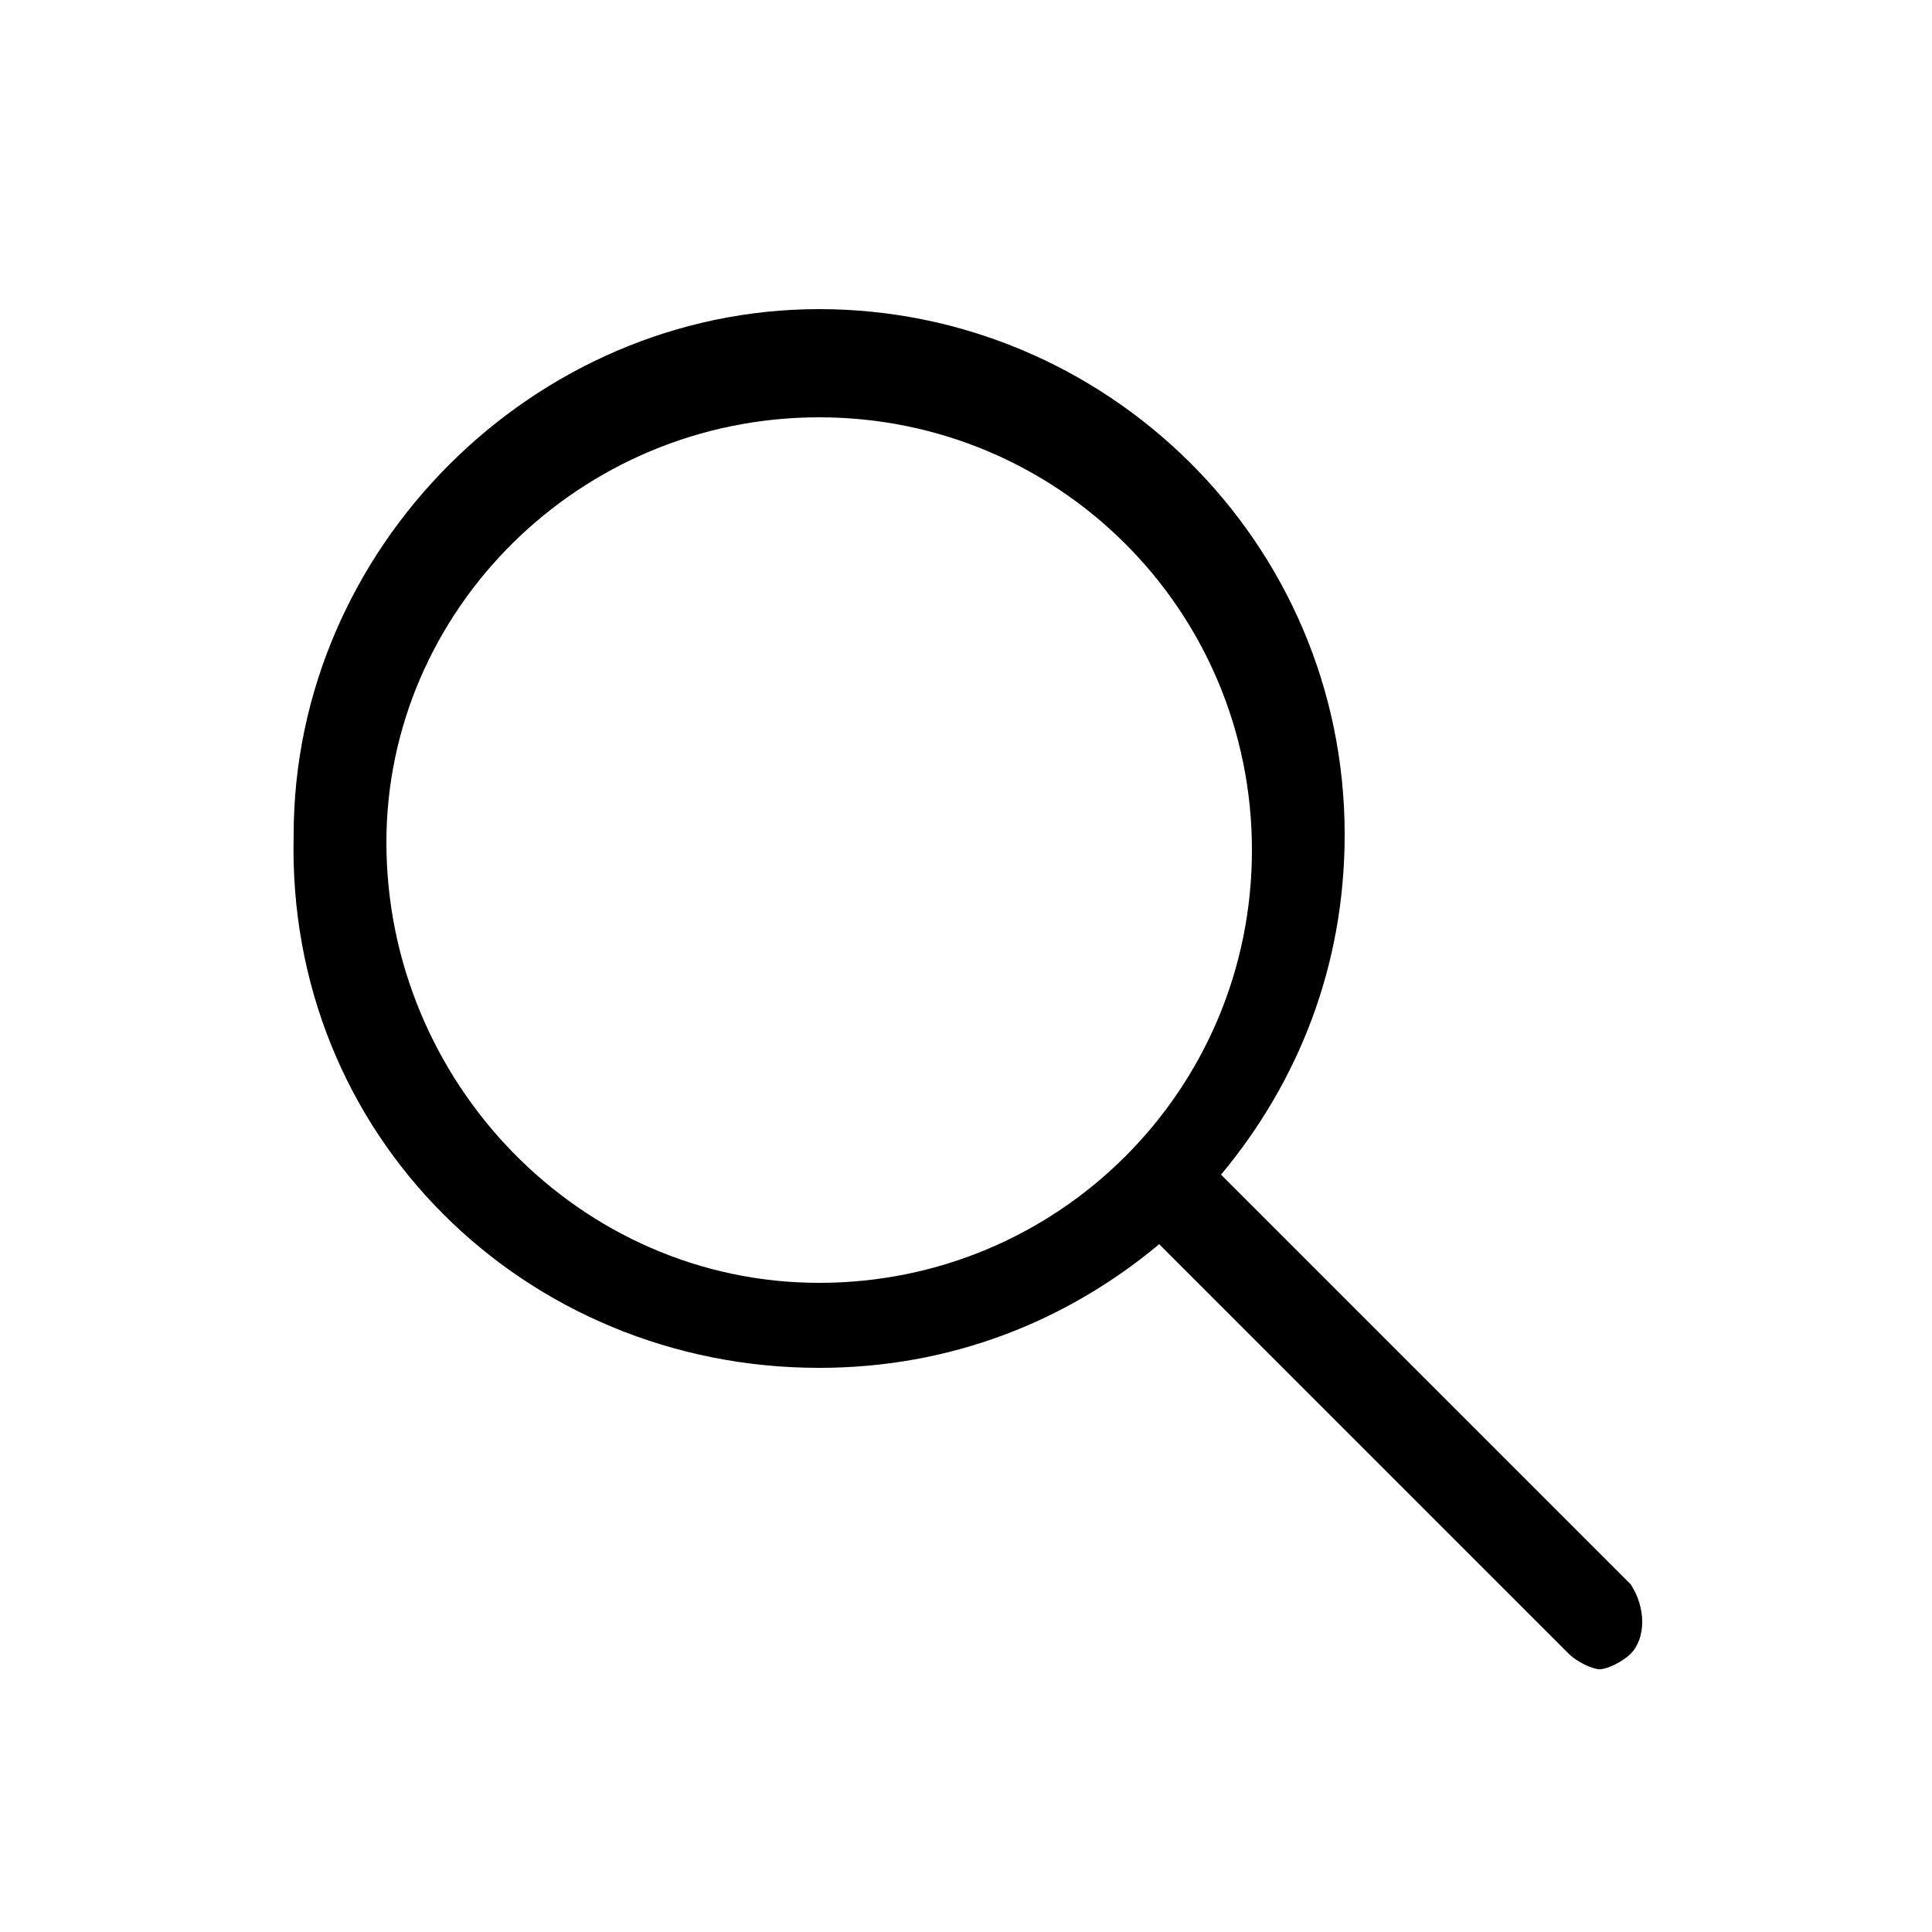
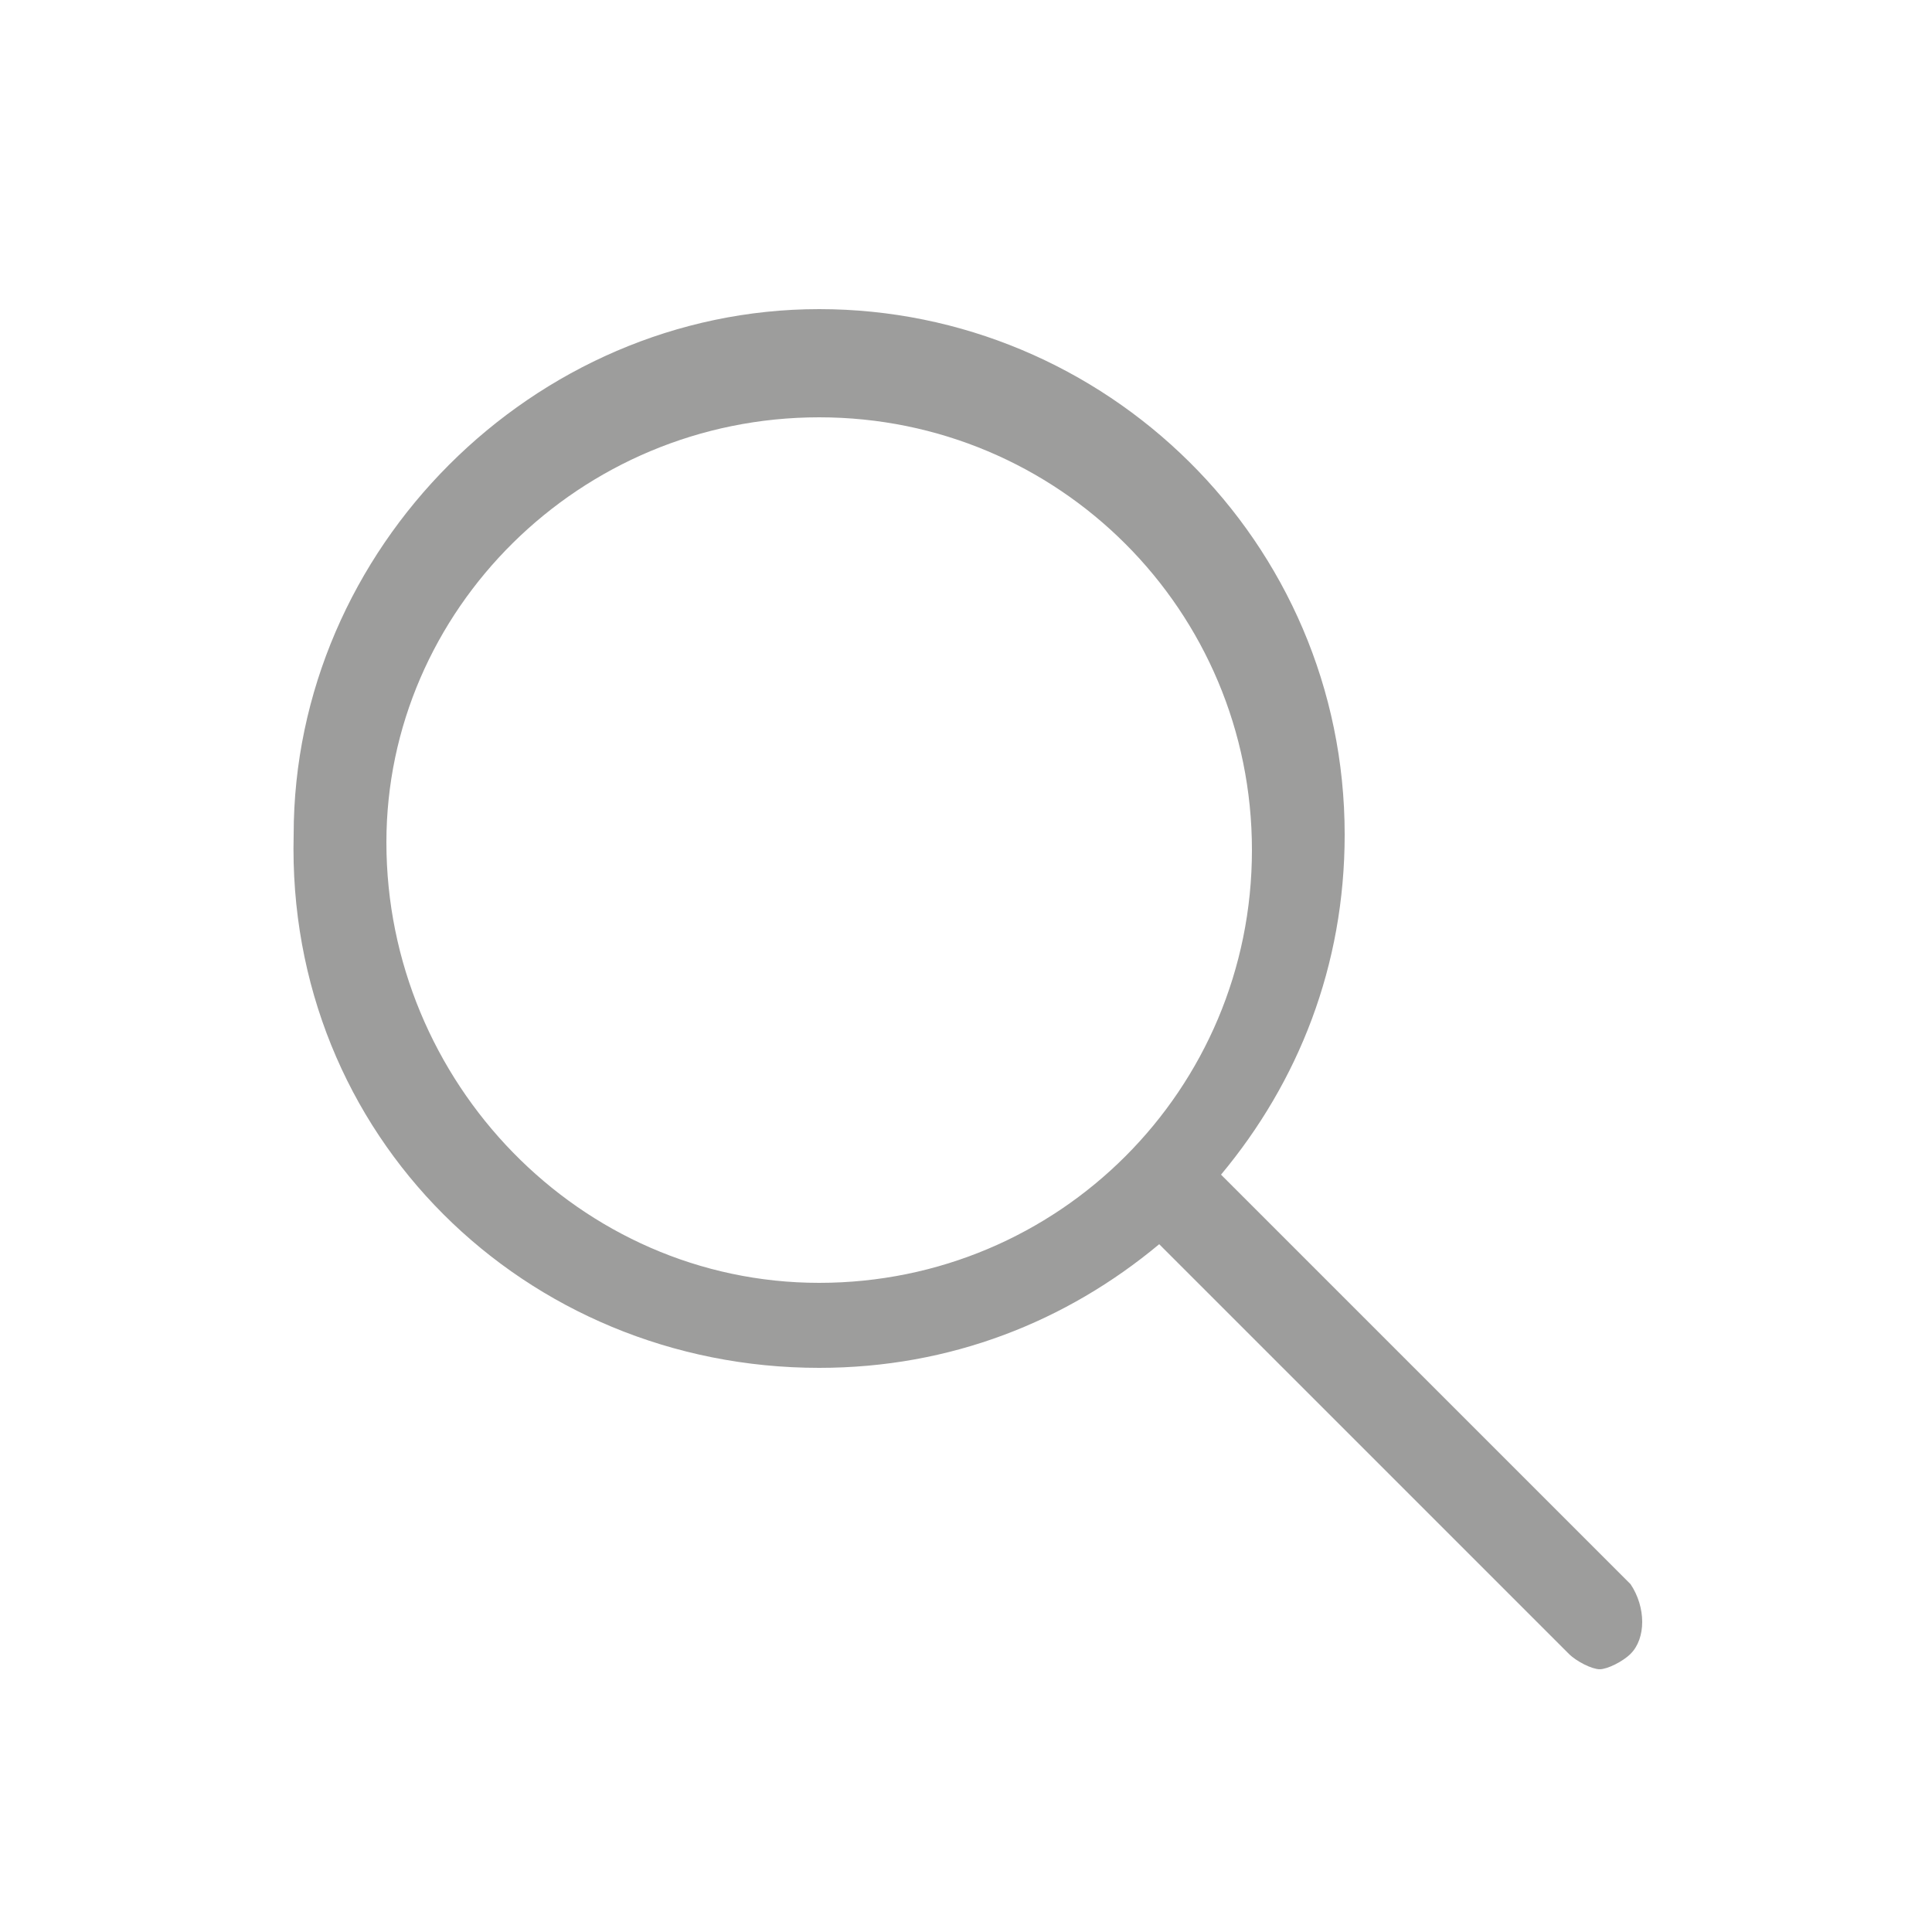
<svg xmlns="http://www.w3.org/2000/svg" version="1.1" id="Ebene_1" x="0px" y="0px" viewBox="0 0 25 25" style="enable-background:new 0 0 25 25;" xml:space="preserve">
+   <style type="text/css">
+ 	.st0{fill:#9D9D9C;}
+ </style>
  <g>
-     <path d="M10.6,17.7c1.7,0,3.2-0.6,4.4-1.6l5.3,5.3c0.1,0.1,0.3,0.2,0.4,0.2s0.3-0.1,0.4-0.2c0.2-0.2,0.2-0.6,0-0.9l-5.3-5.3   c1-1.2,1.6-2.7,1.6-4.4c0-3.8-3.1-6.8-6.8-6.8c-3.7,0-6.8,3.1-6.8,6.8C3.7,14.7,6.8,17.7,10.6,17.7z M10.6,5.4   c3.1,0,5.6,2.5,5.6,5.6c0,3.1-2.5,5.6-5.6,5.6S5,14,5,10.9C5,7.9,7.5,5.4,10.6,5.4z" />
+     <path class="st0" d="M10.6,17.7c1.7,0,3.2-0.6,4.4-1.6l5.3,5.3c0.1,0.1,0.3,0.2,0.4,0.2s0.3-0.1,0.4-0.2c0.2-0.2,0.2-0.6,0-0.9   l-5.3-5.3c1-1.2,1.6-2.7,1.6-4.4C17.4,7,14.3,4,10.6,4s-6.8,3.1-6.8,6.8C3.7,14.7,6.8,17.7,10.6,17.7z M10.6,5.4   c3.1,0,5.6,2.5,5.6,5.6s-2.5,5.6-5.6,5.6S5,14,5,10.9C5,7.9,7.5,5.4,10.6,5.4z" />
  </g>
</svg>
